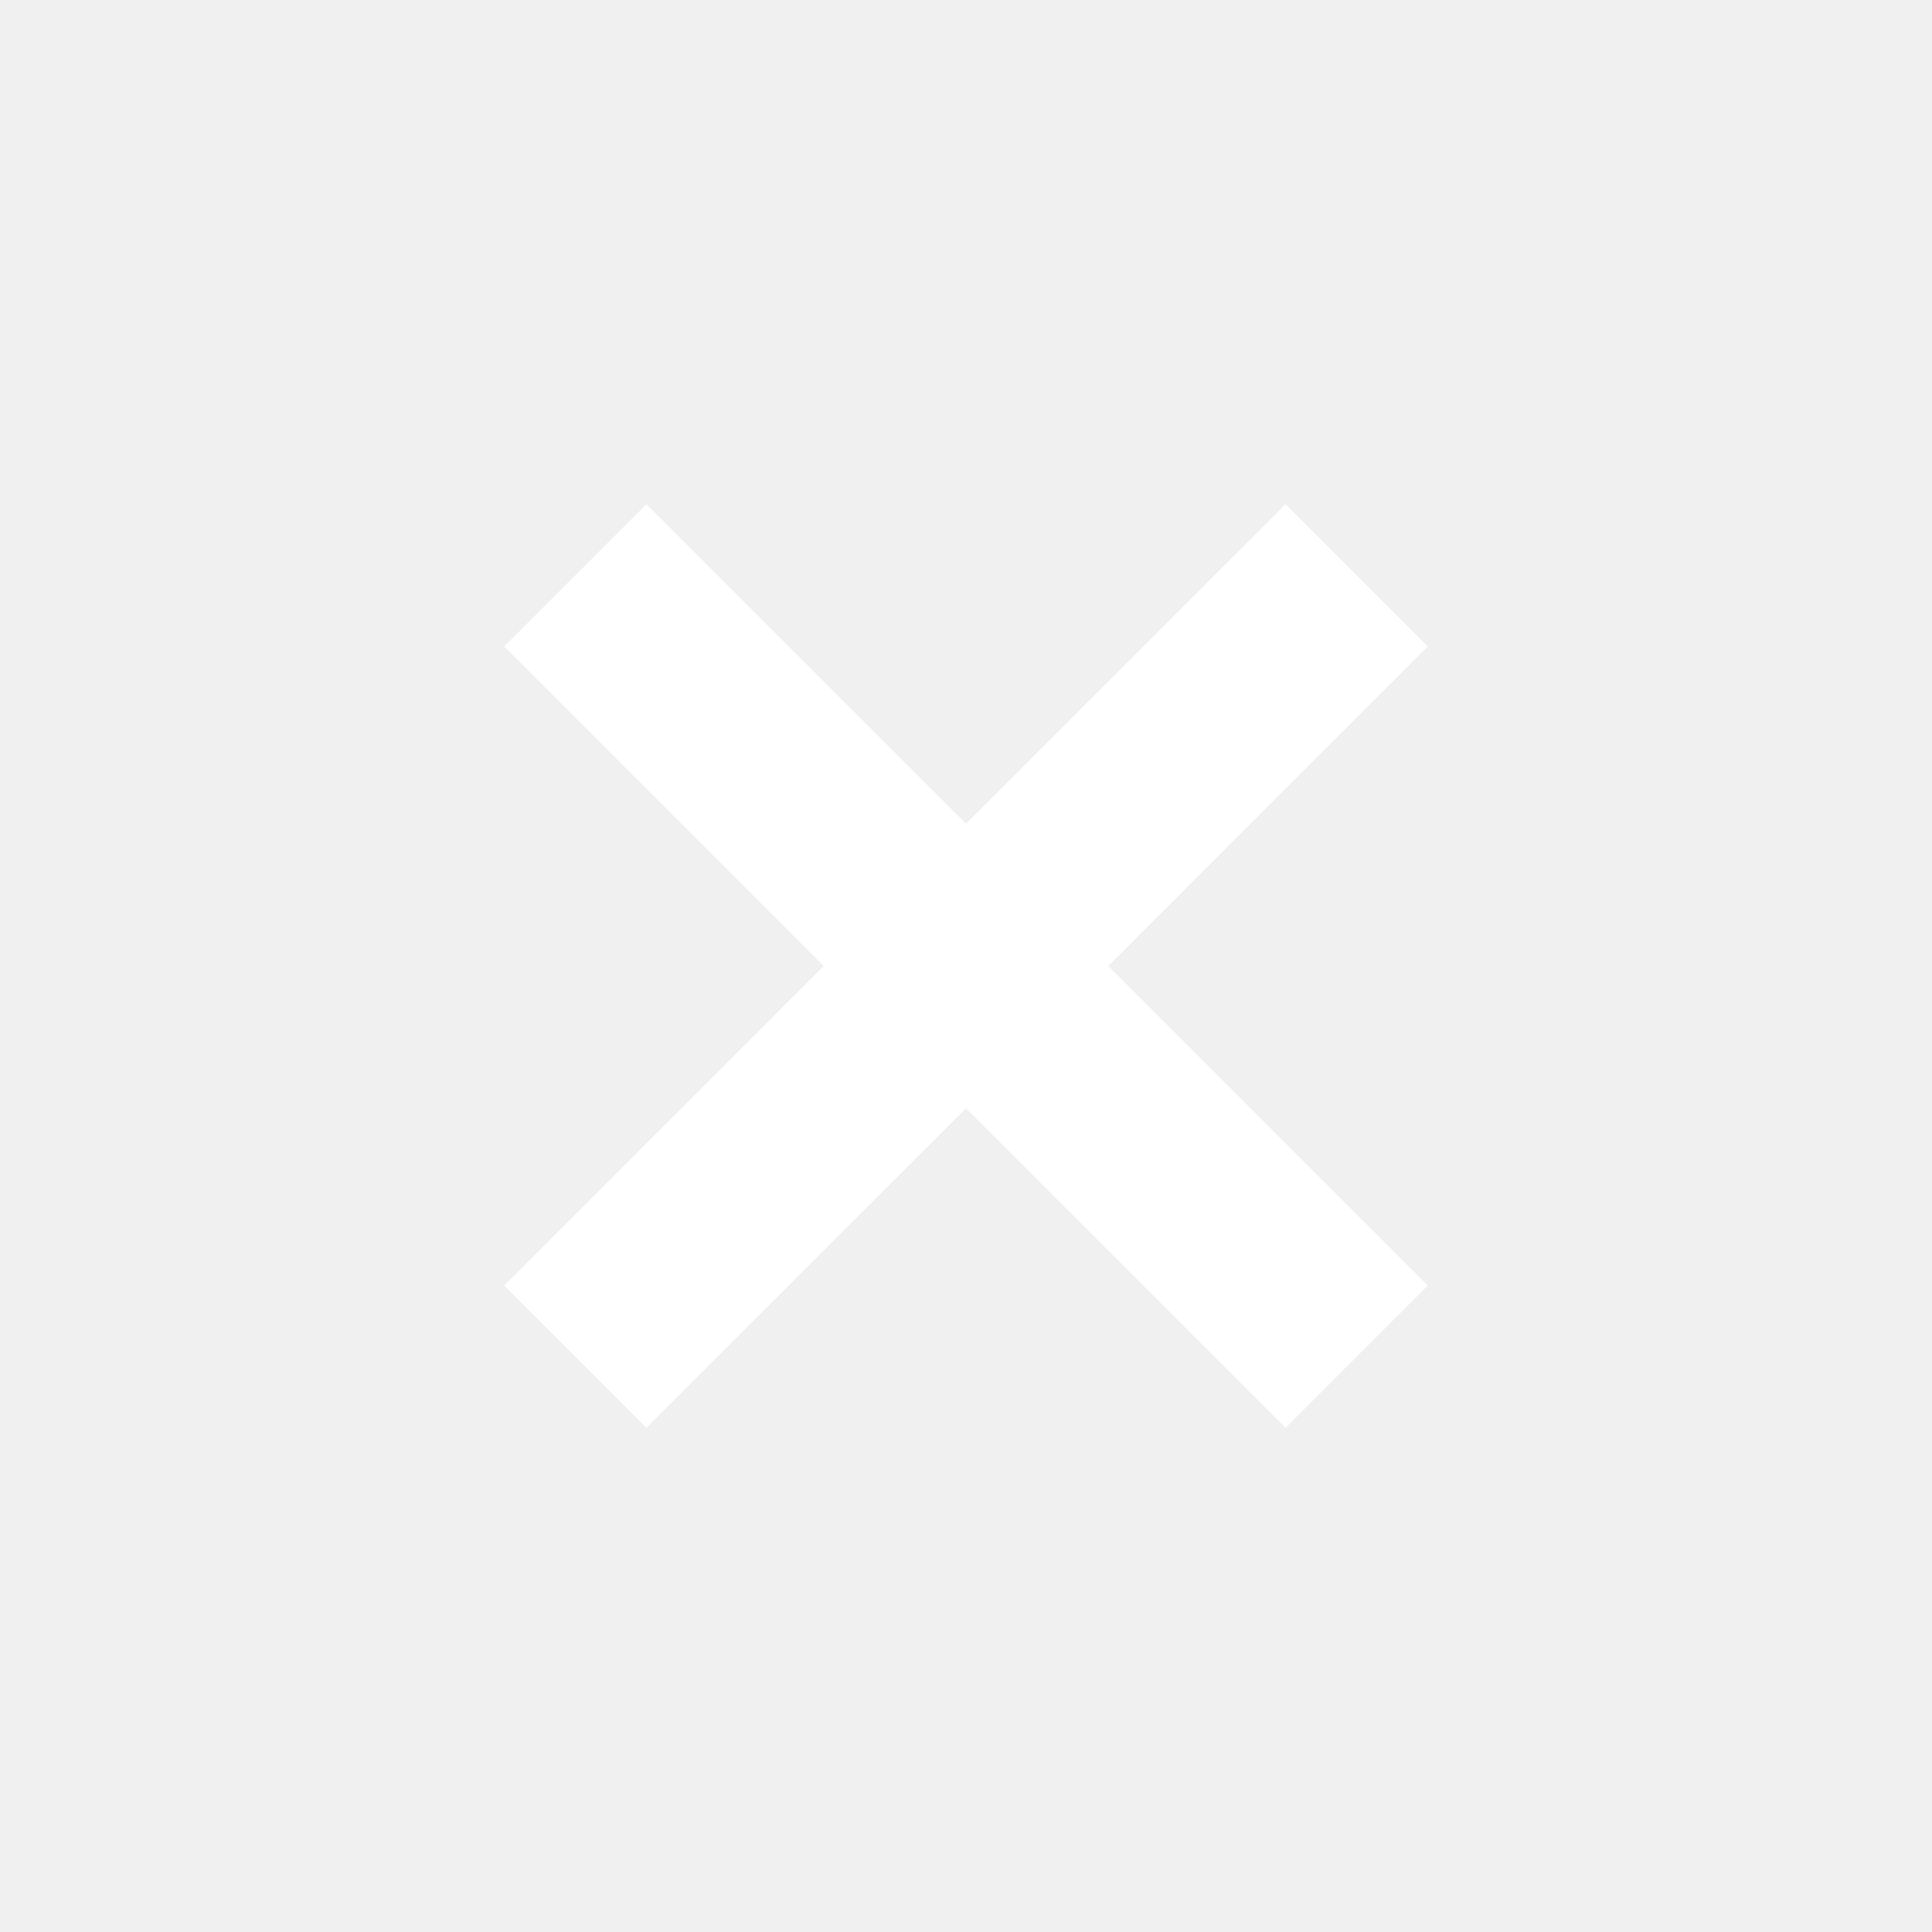
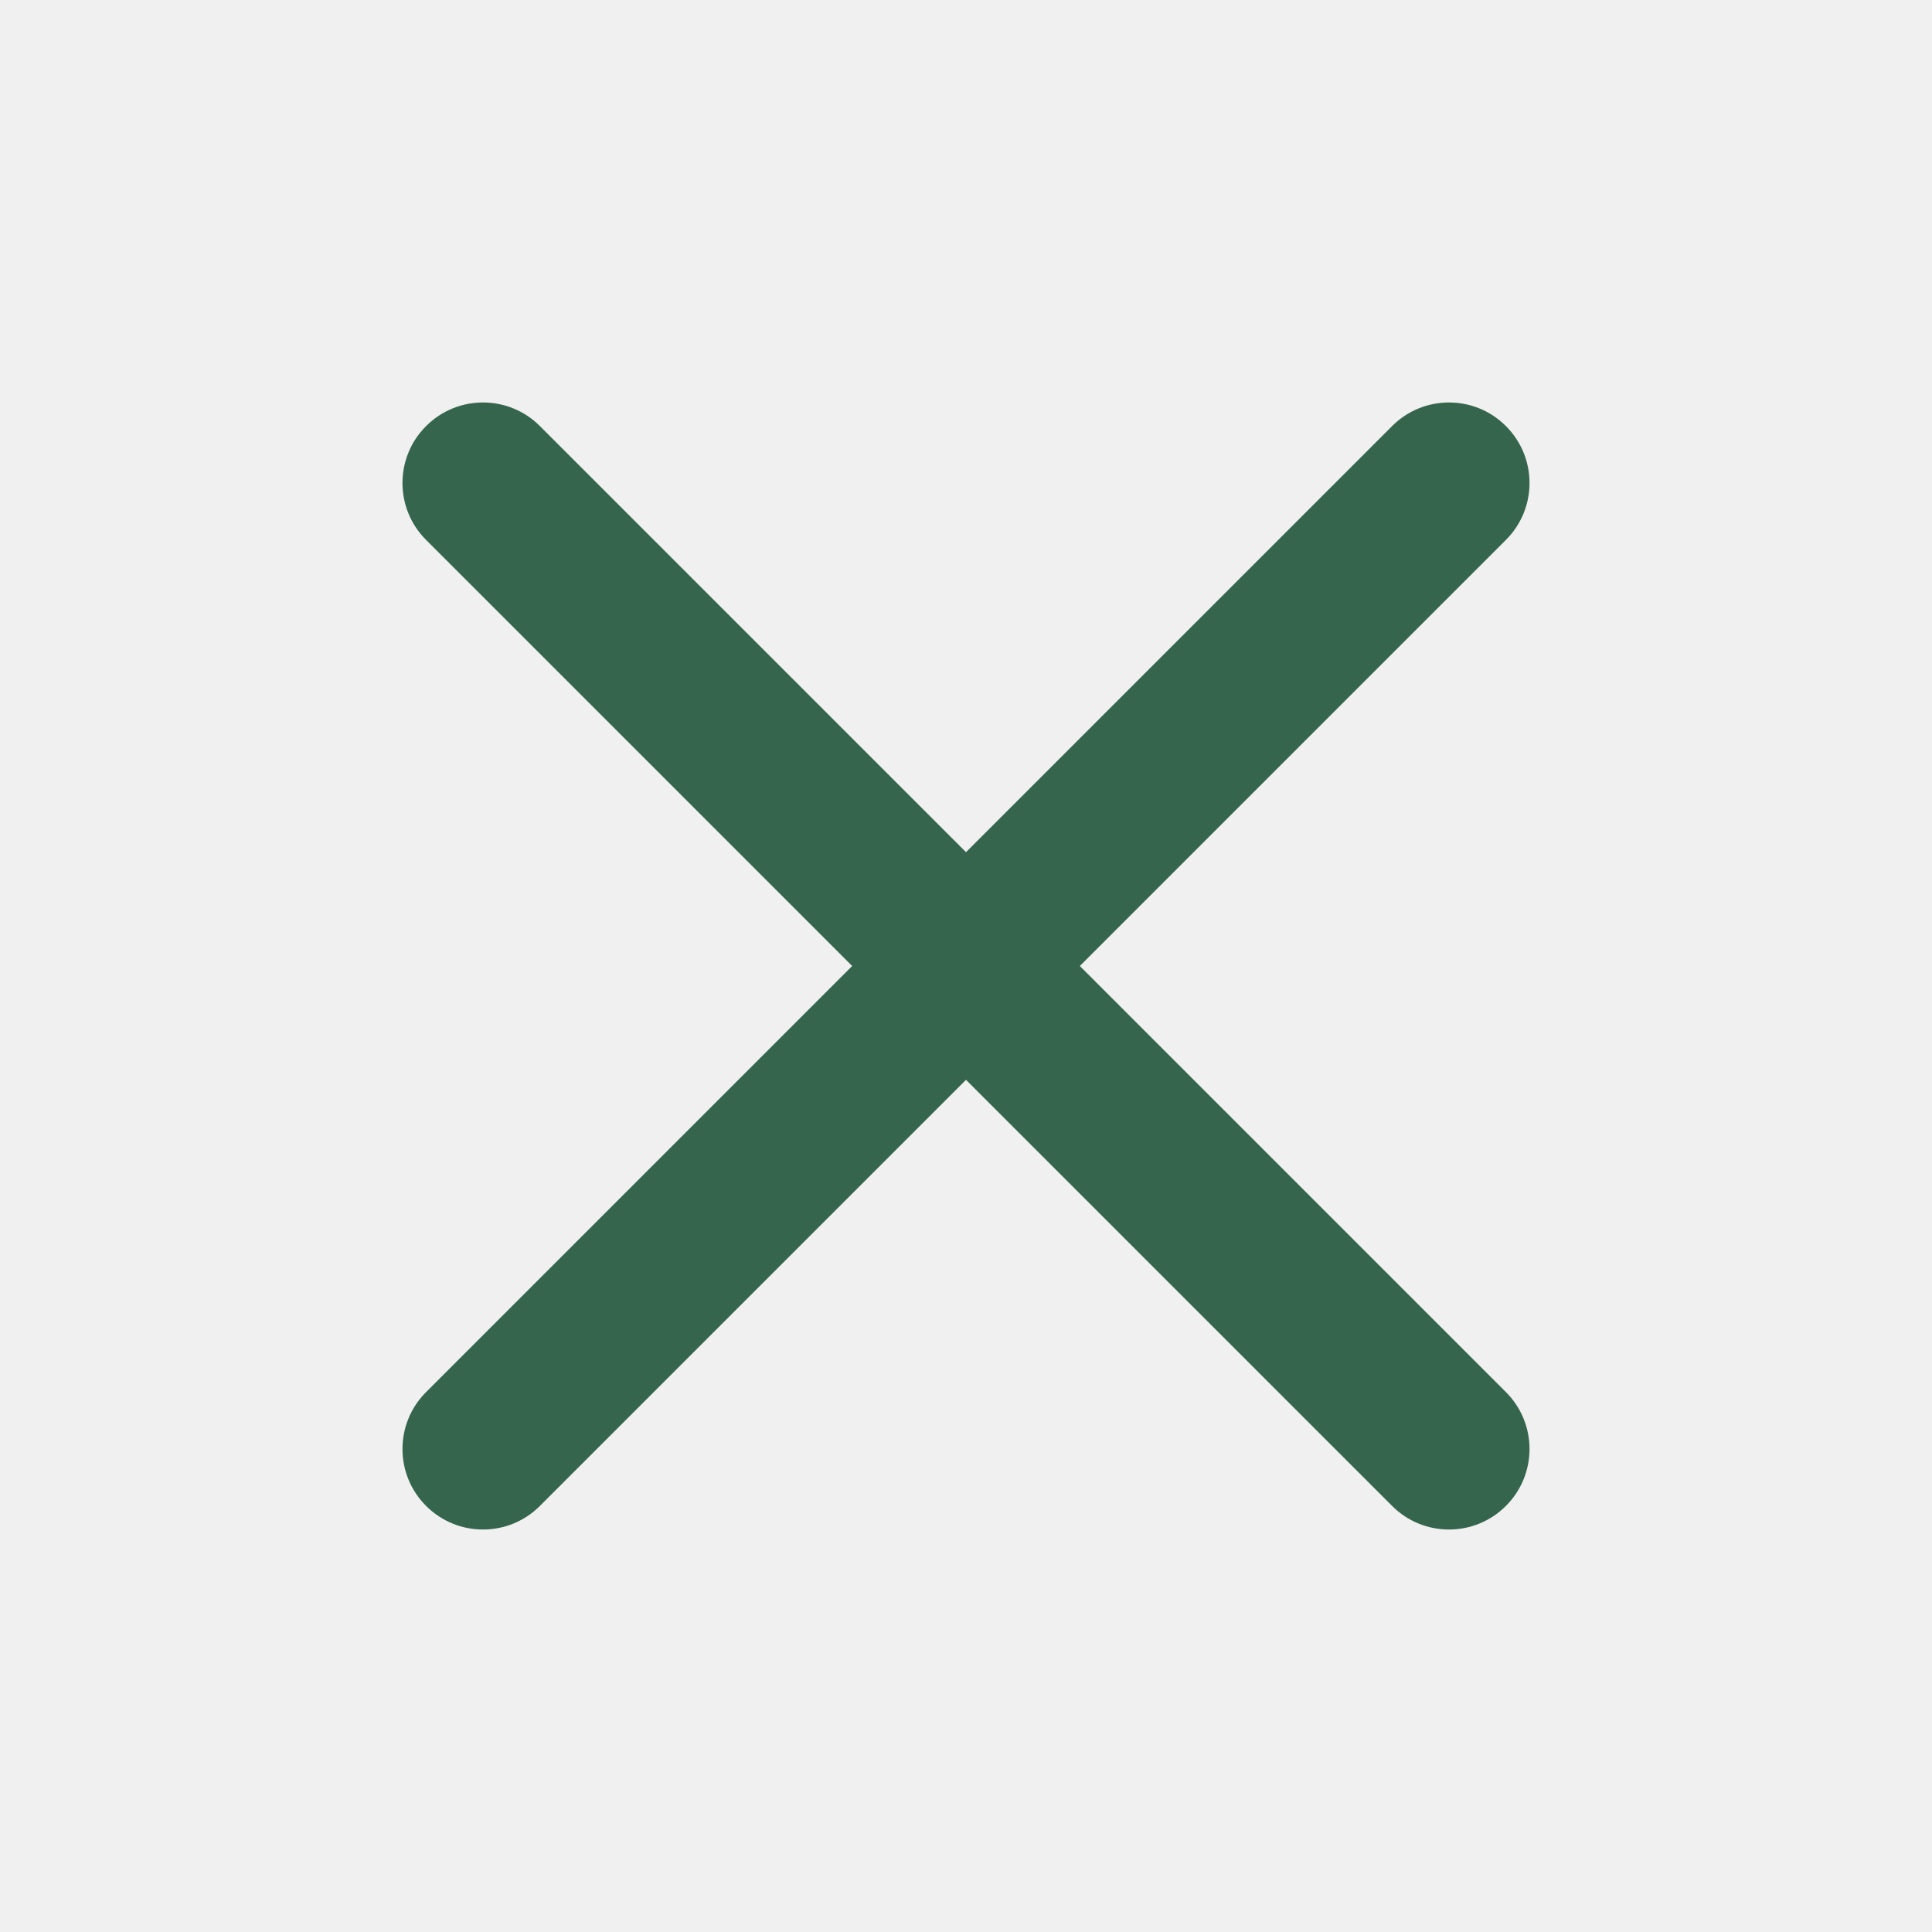
- <svg xmlns="http://www.w3.org/2000/svg" width="800px" height="800px" viewBox="0 0 24 24" fill="none" stroke="#ffffff">
+ <svg xmlns="http://www.w3.org/2000/svg" width="800px" height="800px" viewBox="0 0 24 24" fill="none">
  <g id="SVGRepo_bgCarrier" stroke-width="0" />
  <g id="SVGRepo_tracerCarrier" stroke-linecap="round" stroke-linejoin="round" />
  <g id="SVGRepo_iconCarrier">
-     <path fill-rule="evenodd" clip-rule="evenodd" d="M10.939 12L6.97 15.97L8.03 17.03L12 13.061L15.97 17.03L17.03 15.97L13.061 12L17.03 8.03L15.97 6.97L12 10.939L8.03 6.97L6.97 8.03L10.939 12Z" fill="#ffffff" />
+     <path fill-rule="evenodd" clip-rule="evenodd" d="M5.293 5.293C5.683 4.902 6.317 4.902 6.707 5.293L12 10.586L17.293 5.293C17.683 4.902 18.317 4.902 18.707 5.293C19.098 5.683 19.098 6.317 18.707 6.707L13.414 12L18.707 17.293C19.098 17.683 19.098 18.317 18.707 18.707C18.317 19.098 17.683 19.098 17.293 18.707L12 13.414L6.707 18.707C6.317 19.098 5.683 19.098 5.293 18.707C4.902 18.317 4.902 17.683 5.293 17.293L10.586 12L5.293 6.707C4.902 6.317 4.902 5.683 5.293 5.293Z" fill="#35654d" />
  </g>
</svg>
